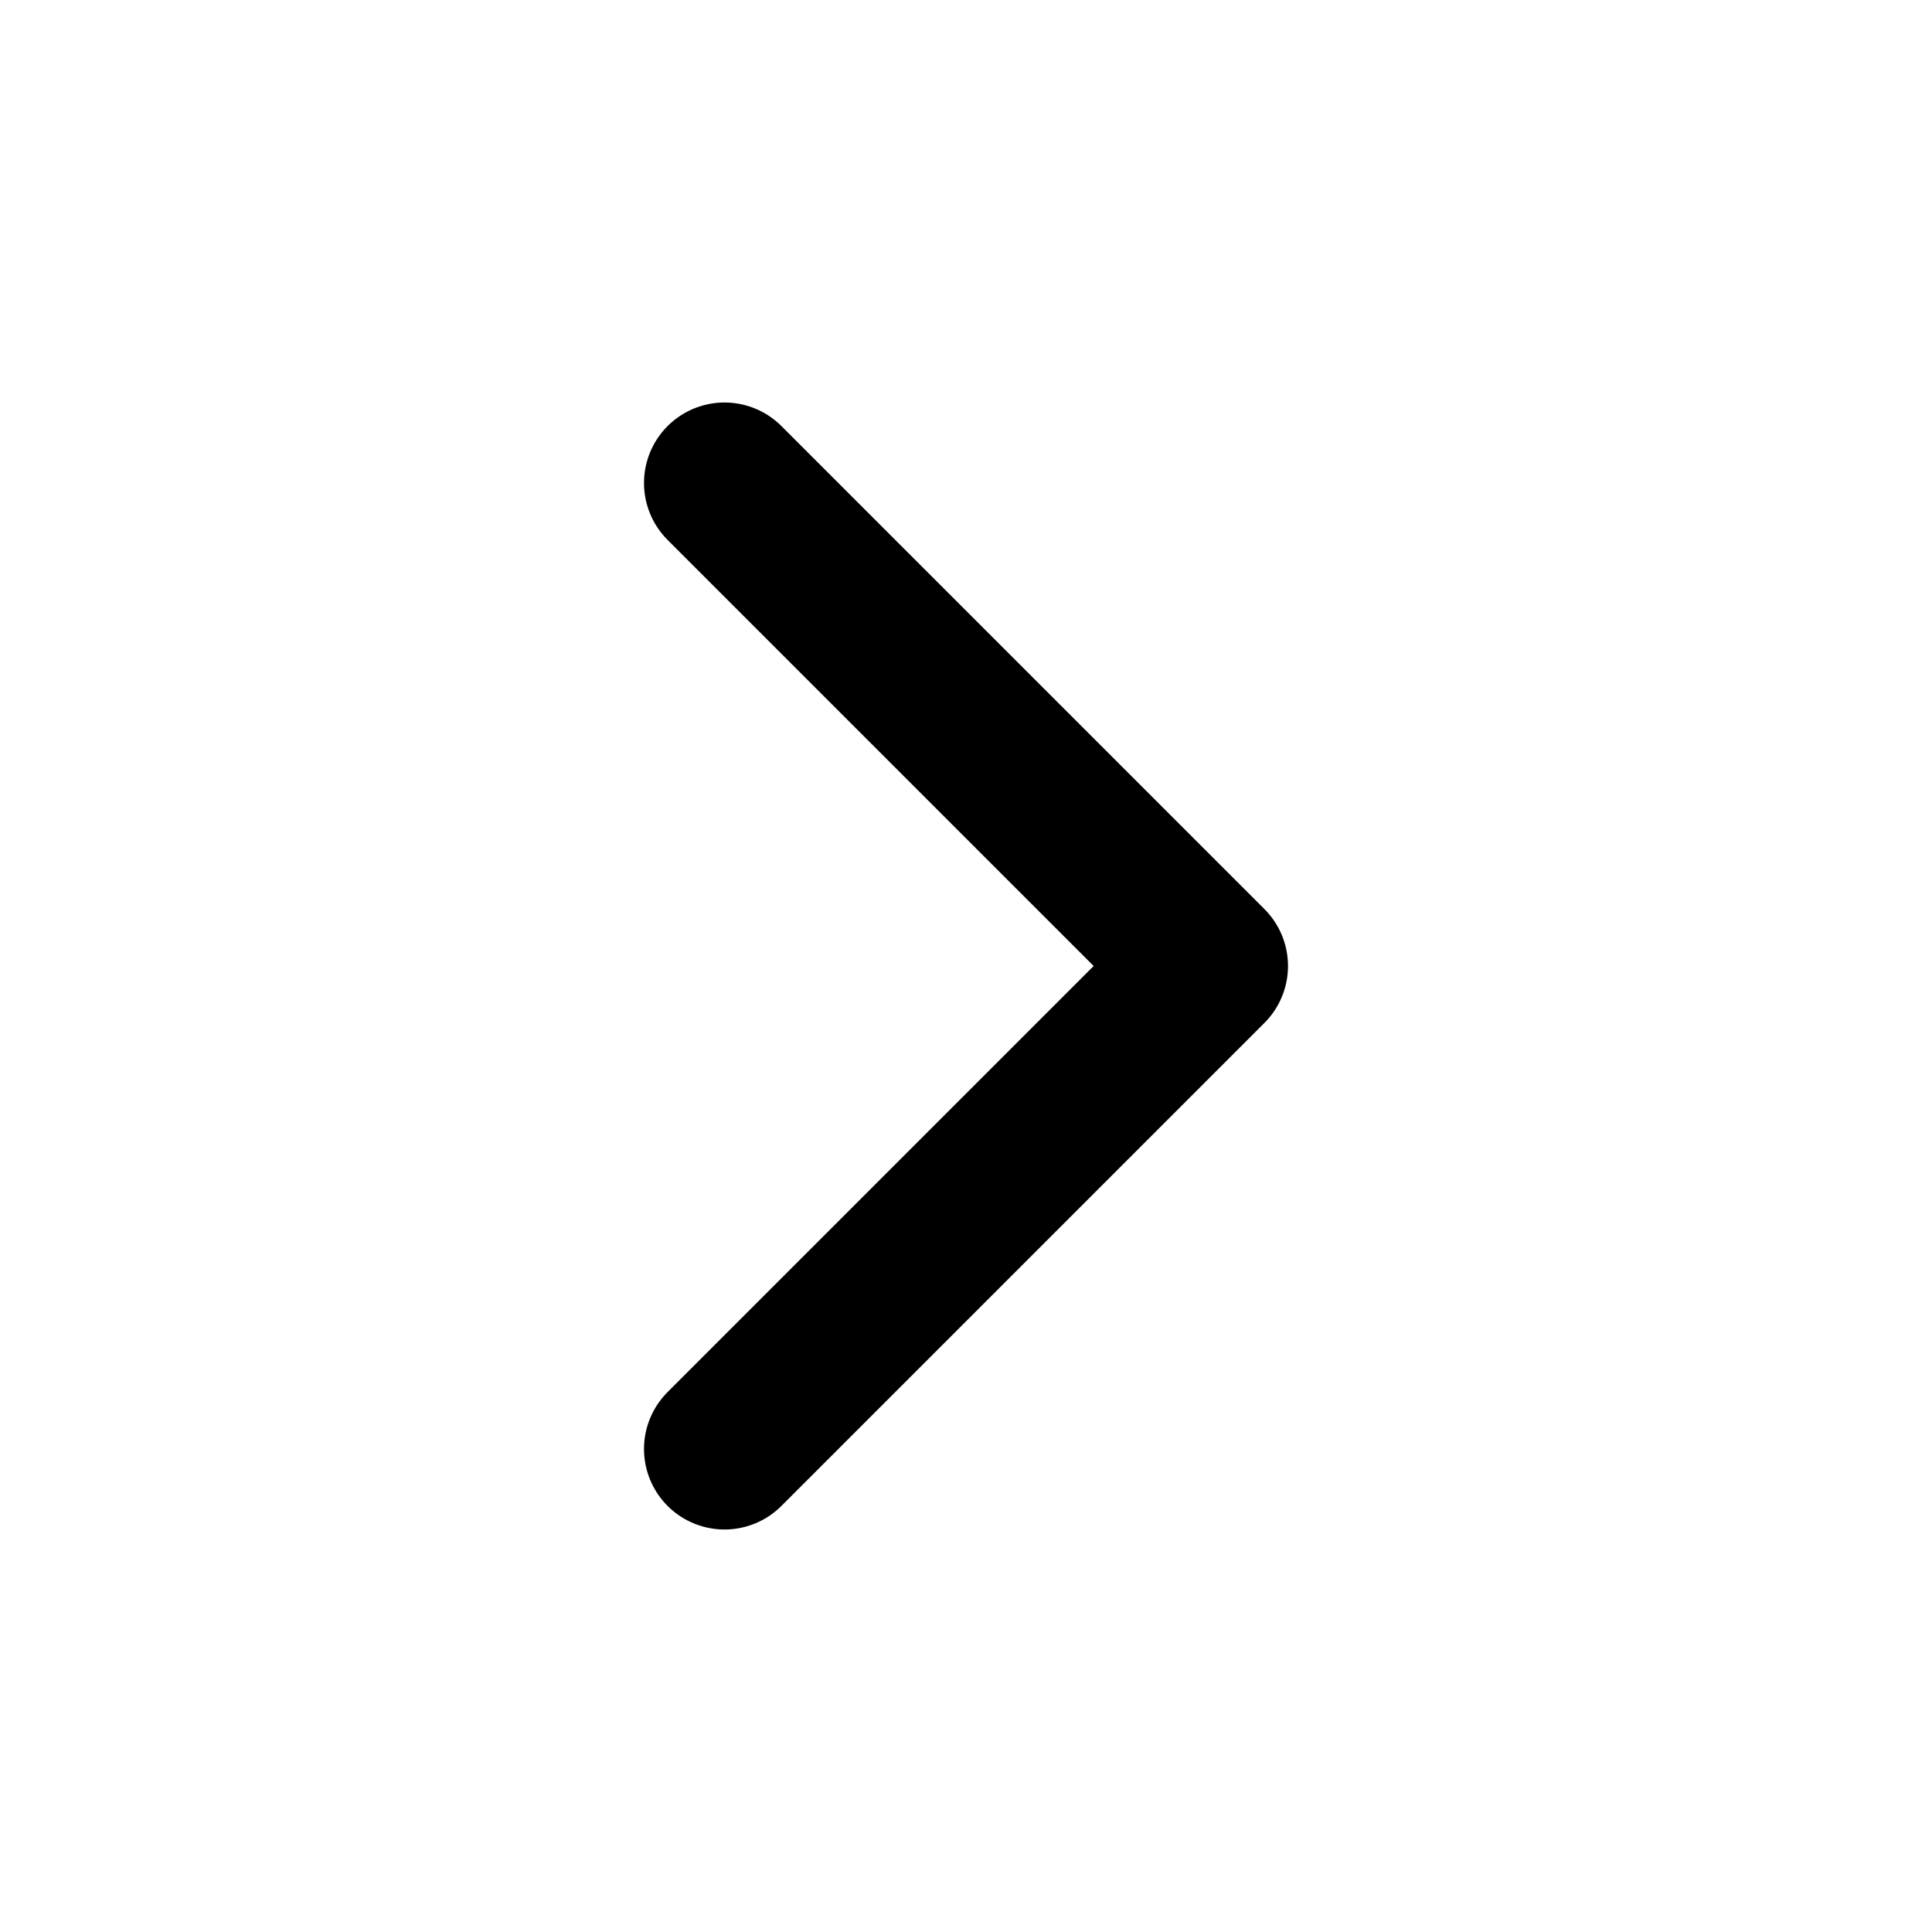
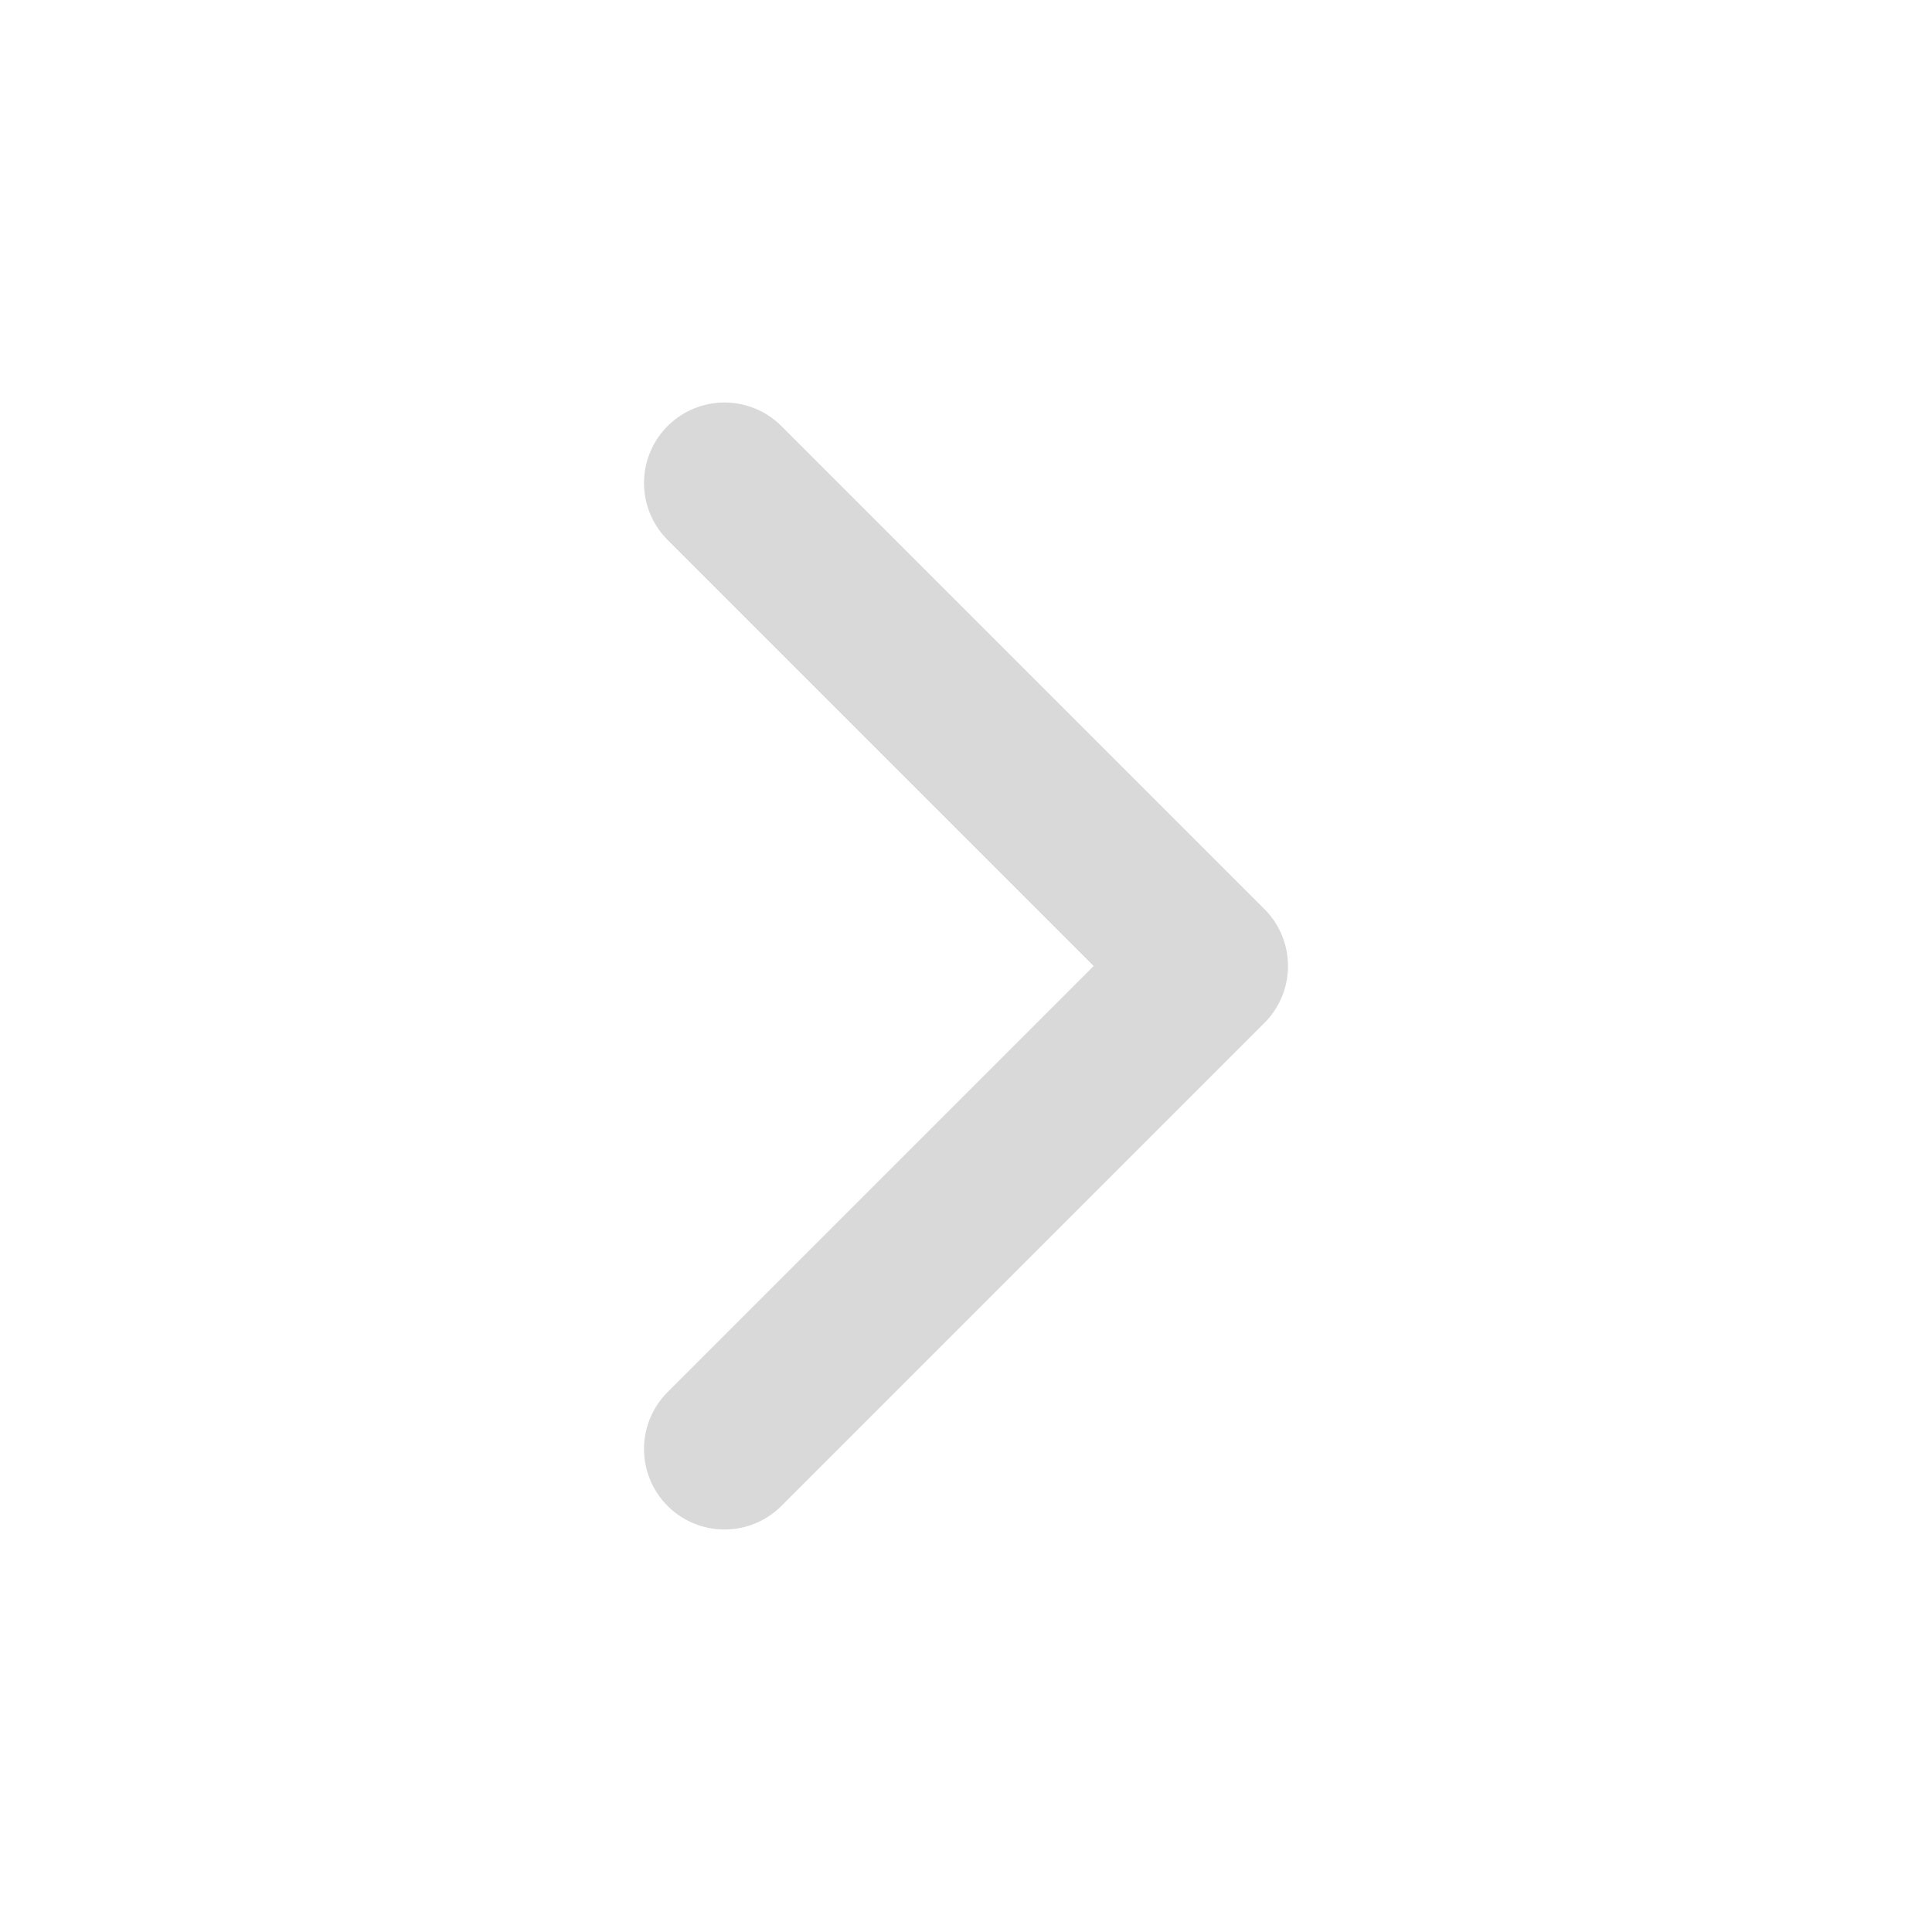
<svg xmlns="http://www.w3.org/2000/svg" width="256px" height="256px" viewBox="0 0 24 24" fill="none">
  <g id="SVGRepo_bgCarrier" stroke-width="0" />
  <g id="SVGRepo_tracerCarrier" stroke-linecap="round" stroke-linejoin="round" />
  <g id="SVGRepo_iconCarrier">
-     <path d="M9 18L15 12L9 6" stroke="currentColor" stroke-width="2" stroke-linecap="round" stroke-linejoin="round" />
+     <path d="M9 18L15 12L9 6" stroke="#d9d9d9" stroke-width="2" stroke-linecap="round" stroke-linejoin="round" />
  </g>
</svg>
